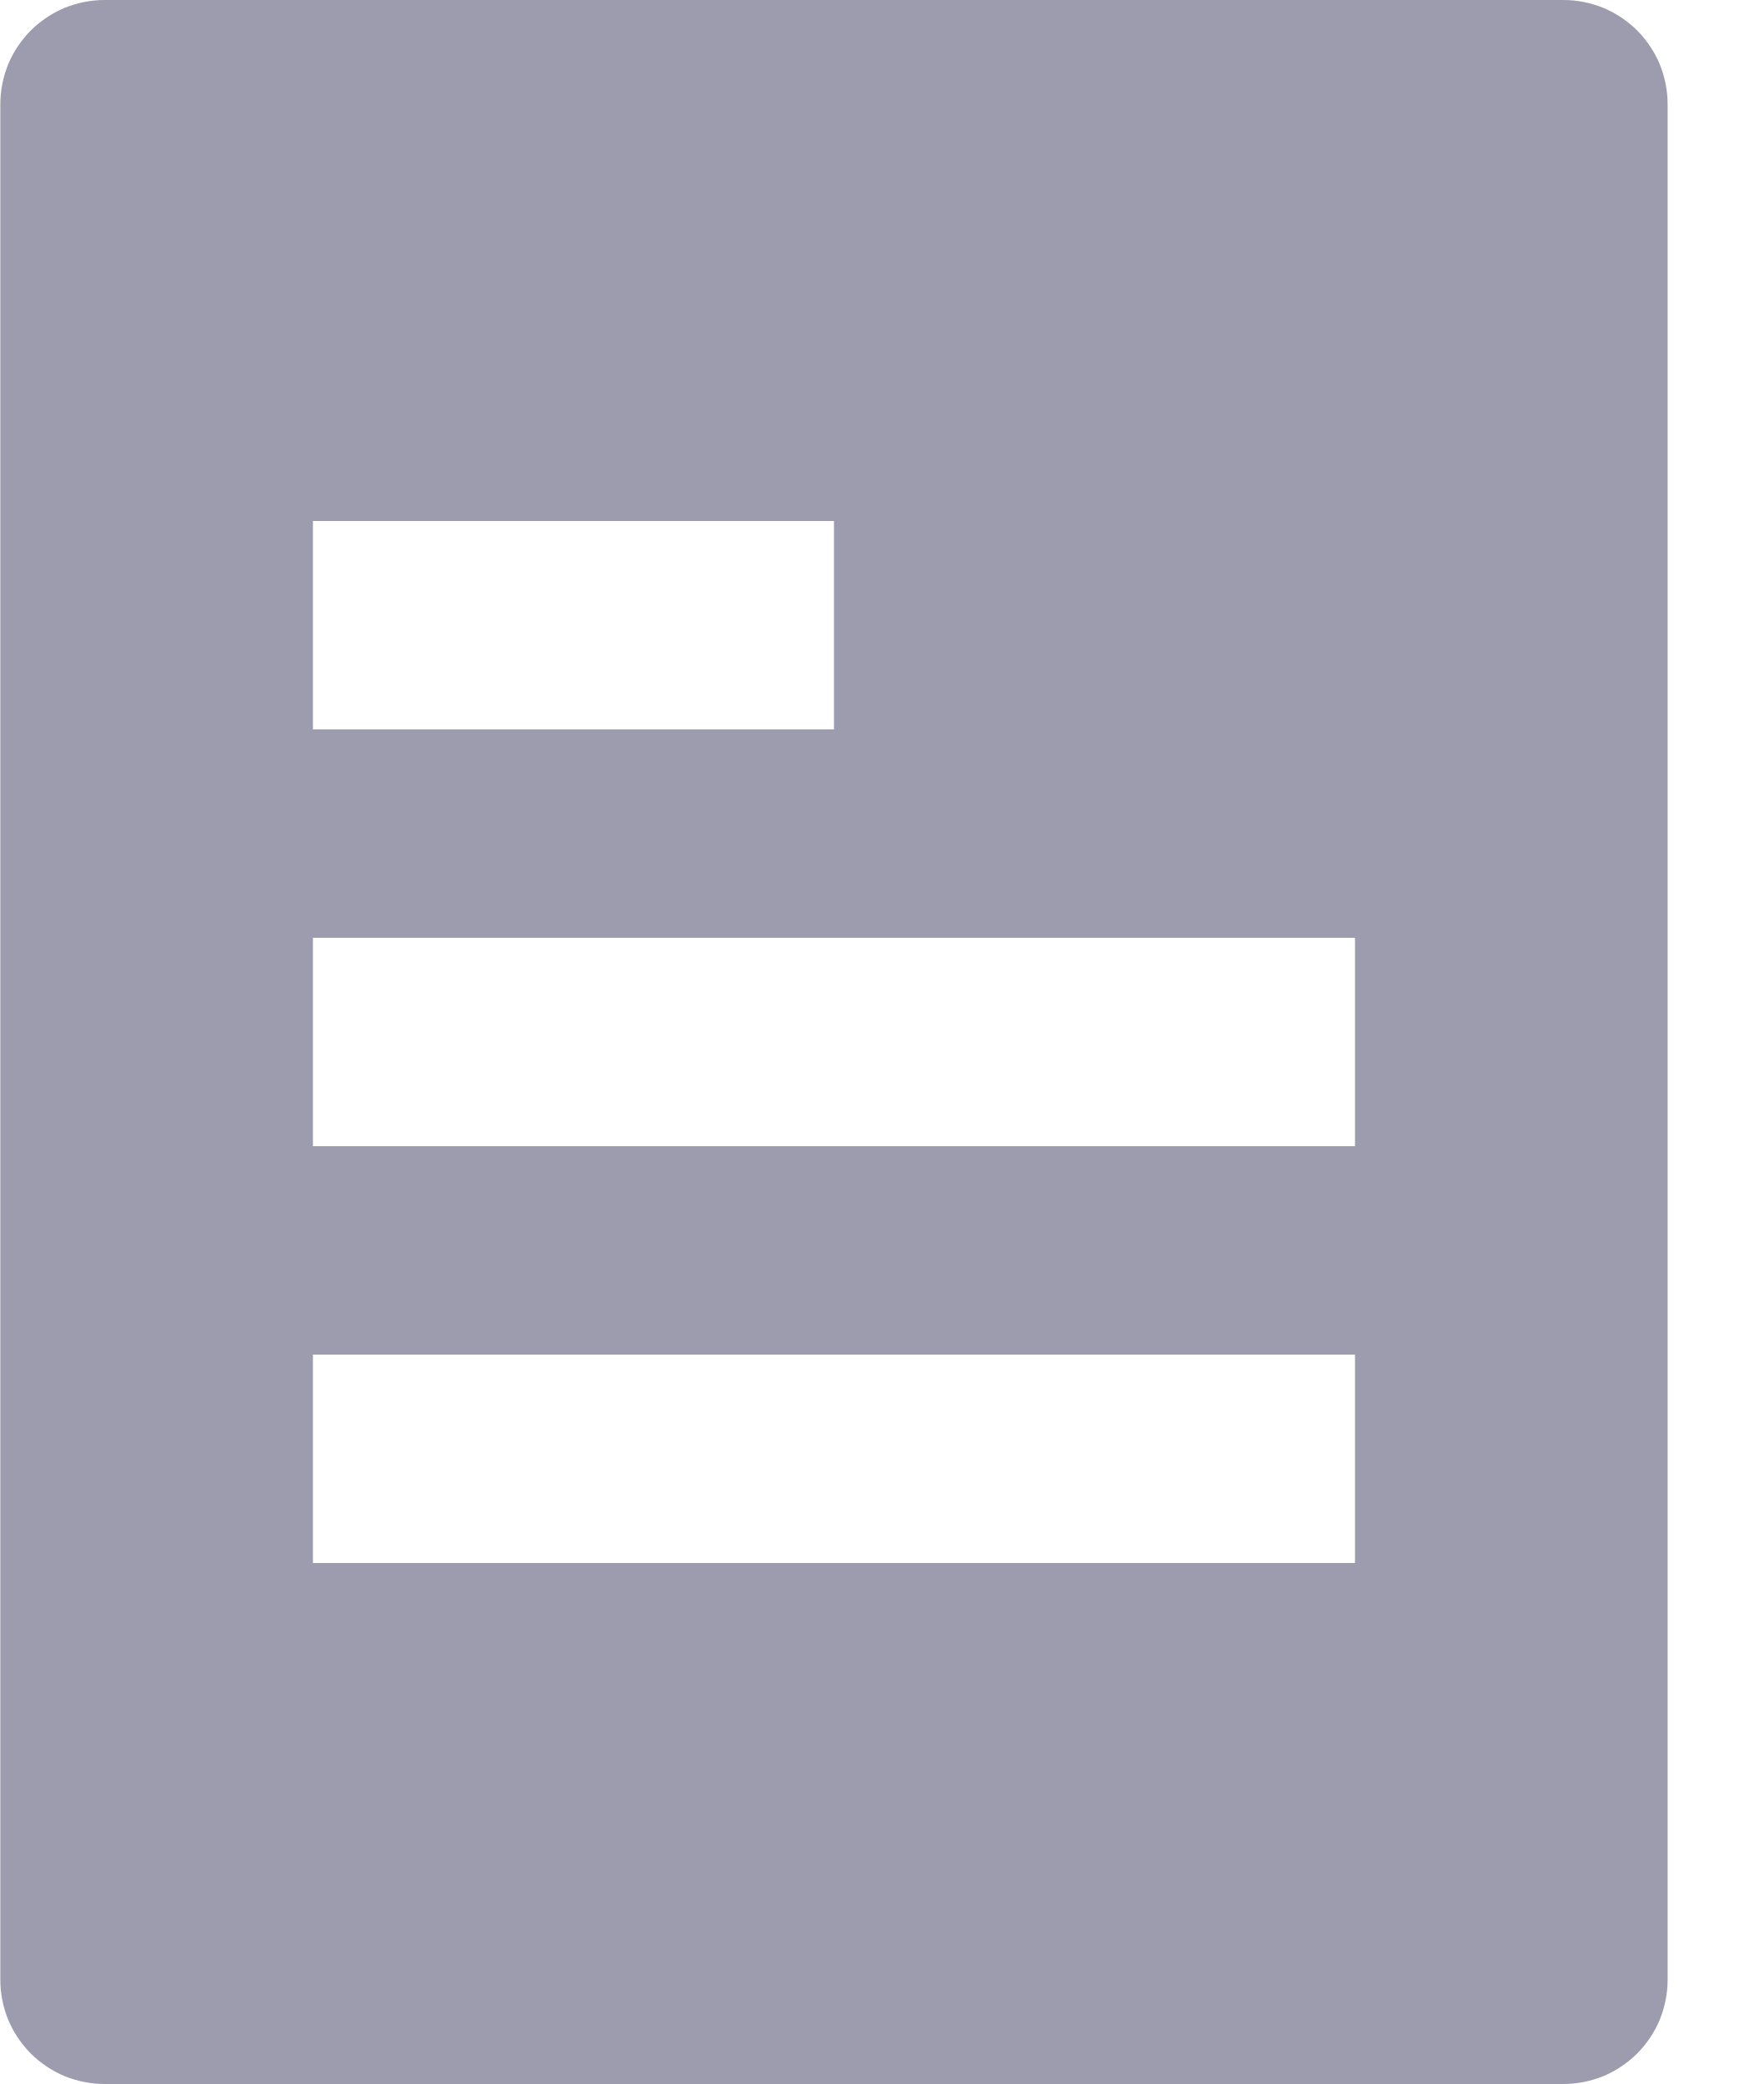
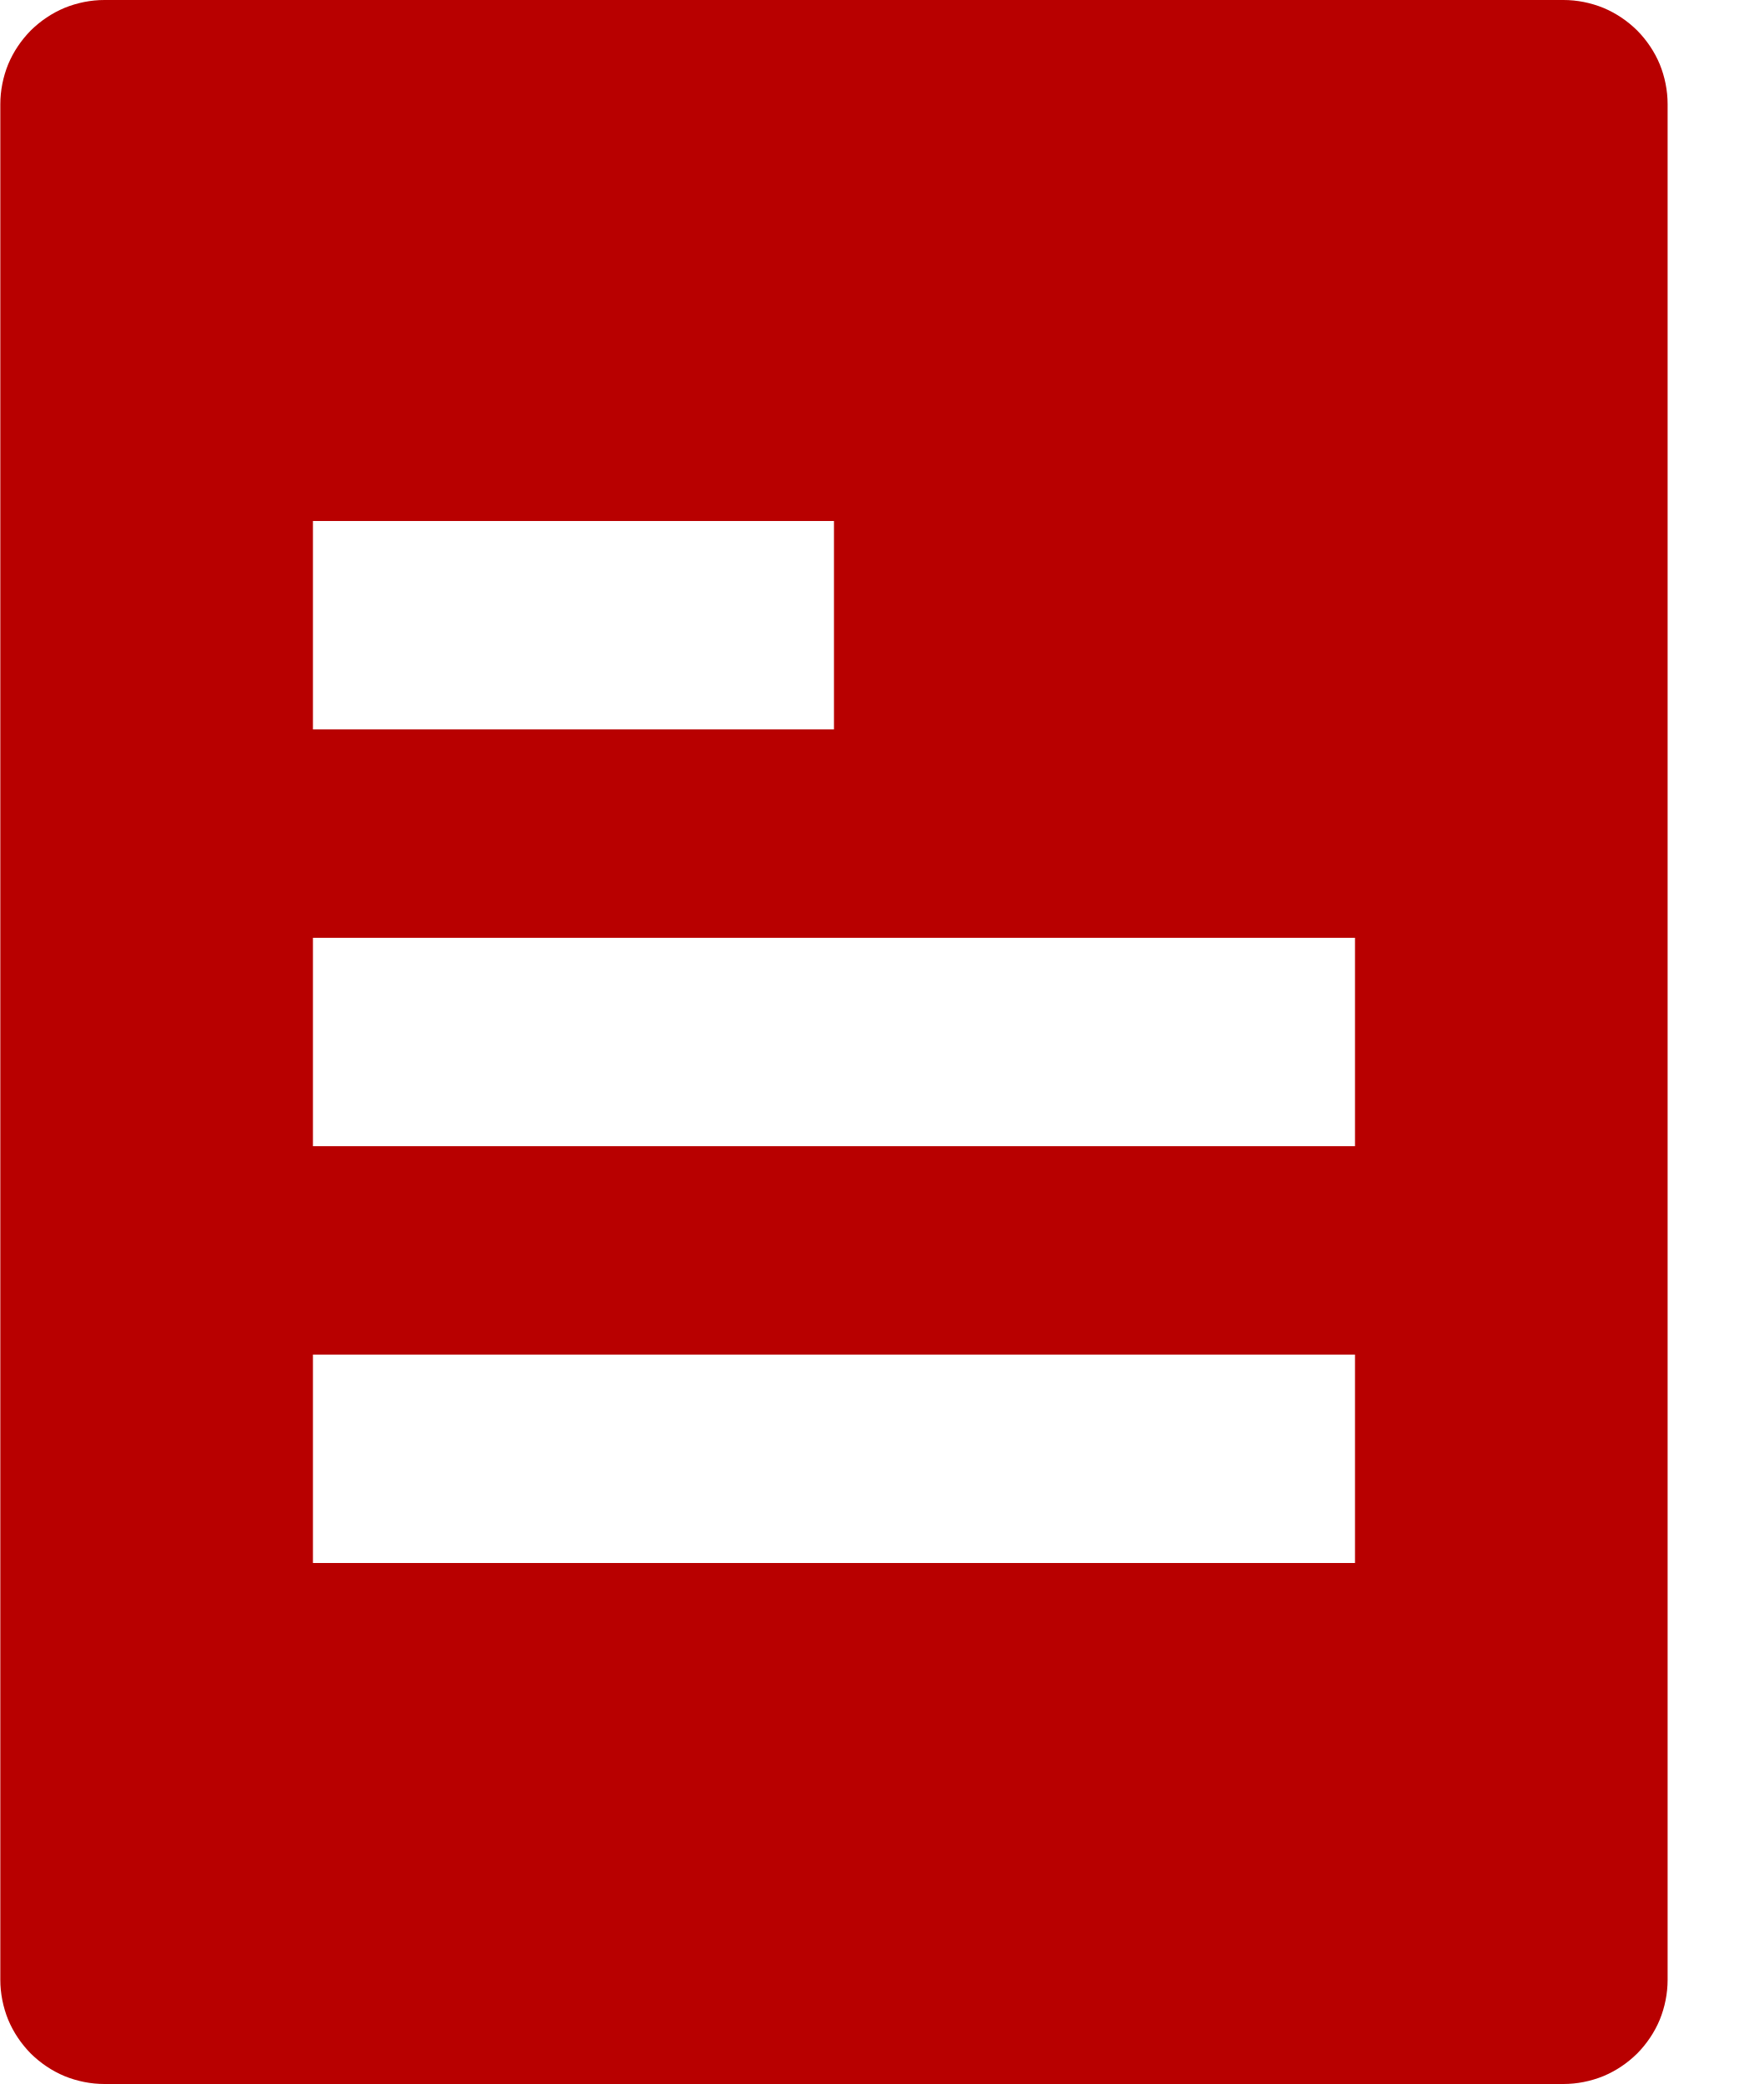
<svg xmlns="http://www.w3.org/2000/svg" width="11" height="13" viewBox="0 0 11 13" fill="none">
-   <path d="M9.752 1.17151e-07H0.652C0.567 -5.11532e-05 0.482 0.017 0.403 0.049C0.324 0.082 0.253 0.13 0.192 0.19C0.132 0.251 0.084 0.322 0.051 0.401C0.019 0.48 0.002 0.565 0.002 0.65V12.35C0.002 12.435 0.019 12.52 0.051 12.599C0.084 12.678 0.132 12.749 0.192 12.81C0.253 12.87 0.324 12.918 0.403 12.951C0.482 12.983 0.567 13 0.652 13H9.752C9.837 13 9.922 12.983 10.001 12.951C10.08 12.918 10.151 12.87 10.212 12.81C10.272 12.749 10.32 12.678 10.353 12.599C10.385 12.52 10.402 12.435 10.402 12.35V0.65C10.402 0.565 10.385 0.48 10.353 0.401C10.32 0.322 10.272 0.251 10.212 0.19C10.151 0.13 10.08 0.082 10.001 0.049C9.922 0.017 9.837 -5.11532e-05 9.752 1.17151e-07ZM1.952 3.25H5.202V4.55H1.952V3.25ZM8.452 9.75H1.952V8.45H8.452V9.75ZM8.452 7.15H1.952V5.85H8.452V7.15Z" fill="#9D9CAF" />
+   <path d="M9.752 1.17151e-07H0.652C0.567 -5.11532e-05 0.482 0.017 0.403 0.049C0.324 0.082 0.253 0.13 0.192 0.19C0.132 0.251 0.084 0.322 0.051 0.401C0.019 0.48 0.002 0.565 0.002 0.65V12.35C0.002 12.435 0.019 12.52 0.051 12.599C0.084 12.678 0.132 12.749 0.192 12.81C0.253 12.87 0.324 12.918 0.403 12.951C0.482 12.983 0.567 13 0.652 13H9.752C9.837 13 9.922 12.983 10.001 12.951C10.08 12.918 10.151 12.87 10.212 12.81C10.272 12.749 10.32 12.678 10.353 12.599C10.385 12.52 10.402 12.435 10.402 12.35V0.65C10.402 0.565 10.385 0.48 10.353 0.401C10.32 0.322 10.272 0.251 10.212 0.19C10.151 0.13 10.08 0.082 10.001 0.049C9.922 0.017 9.837 -5.11532e-05 9.752 1.17151e-07ZM1.952 3.25H5.202V4.55H1.952V3.25ZM8.452 9.75H1.952V8.45H8.452V9.75ZM8.452 7.15H1.952V5.85H8.452V7.15Z" fill="#B80000" />
</svg>
